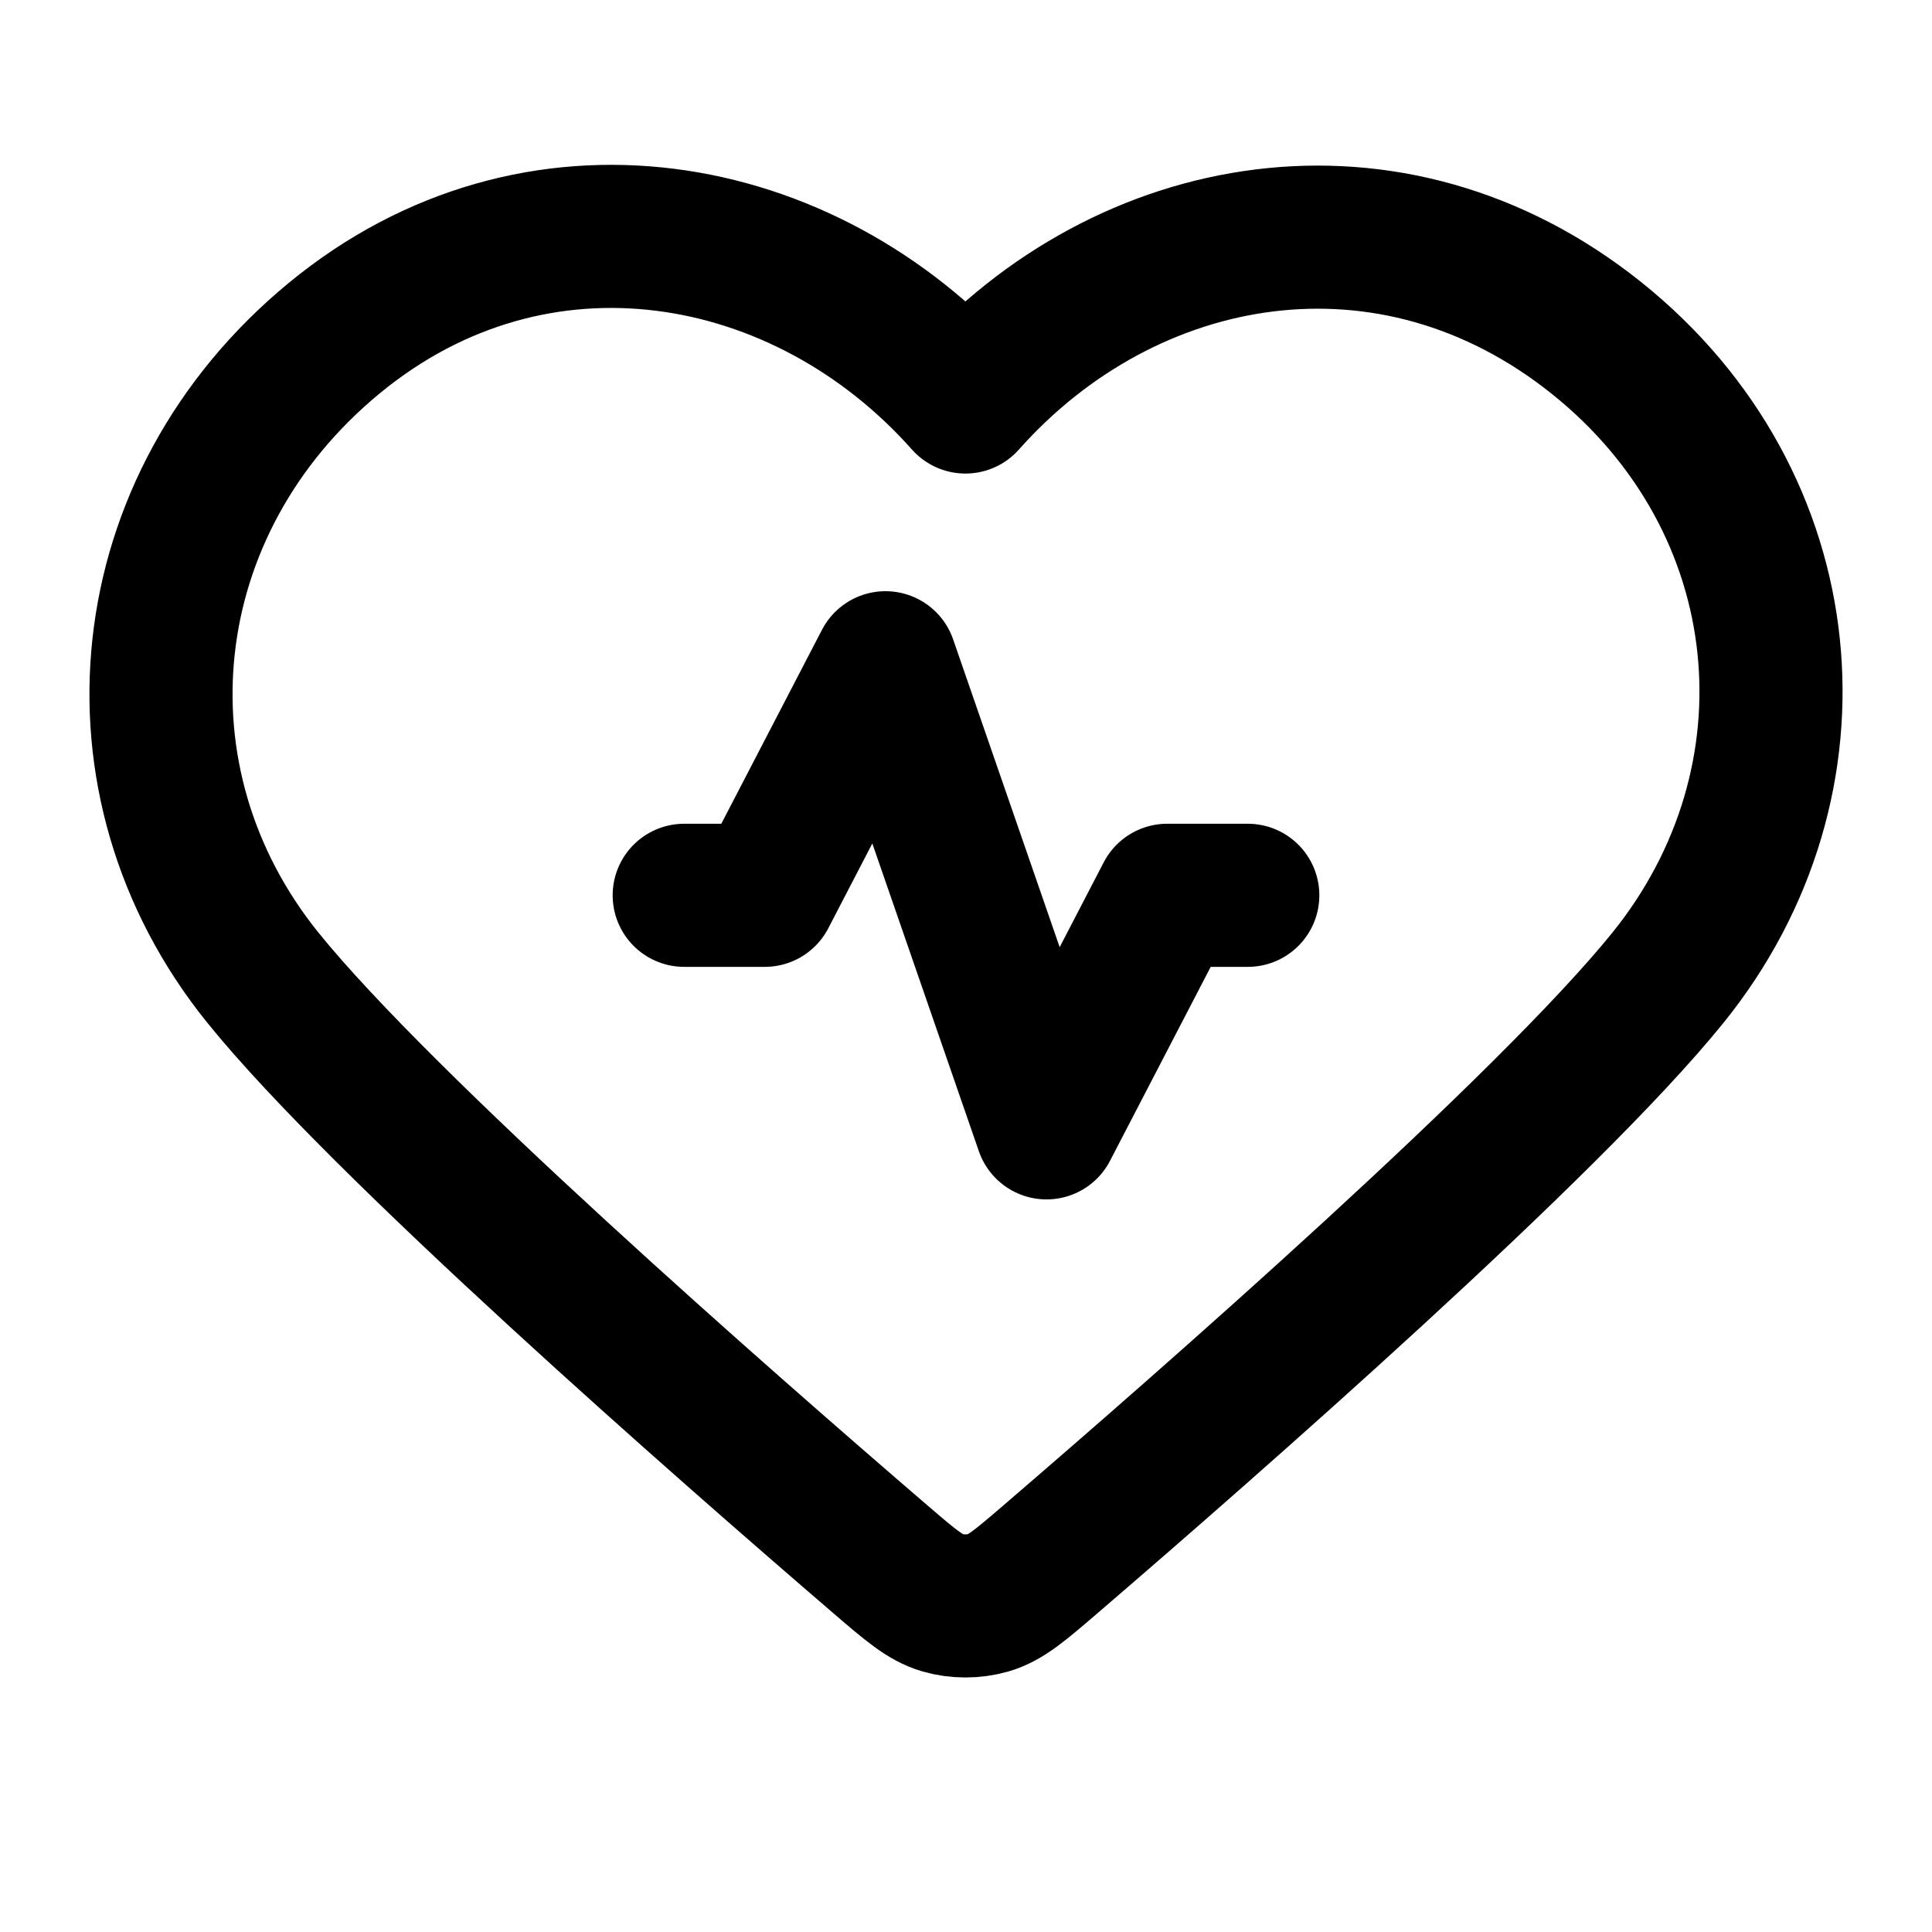
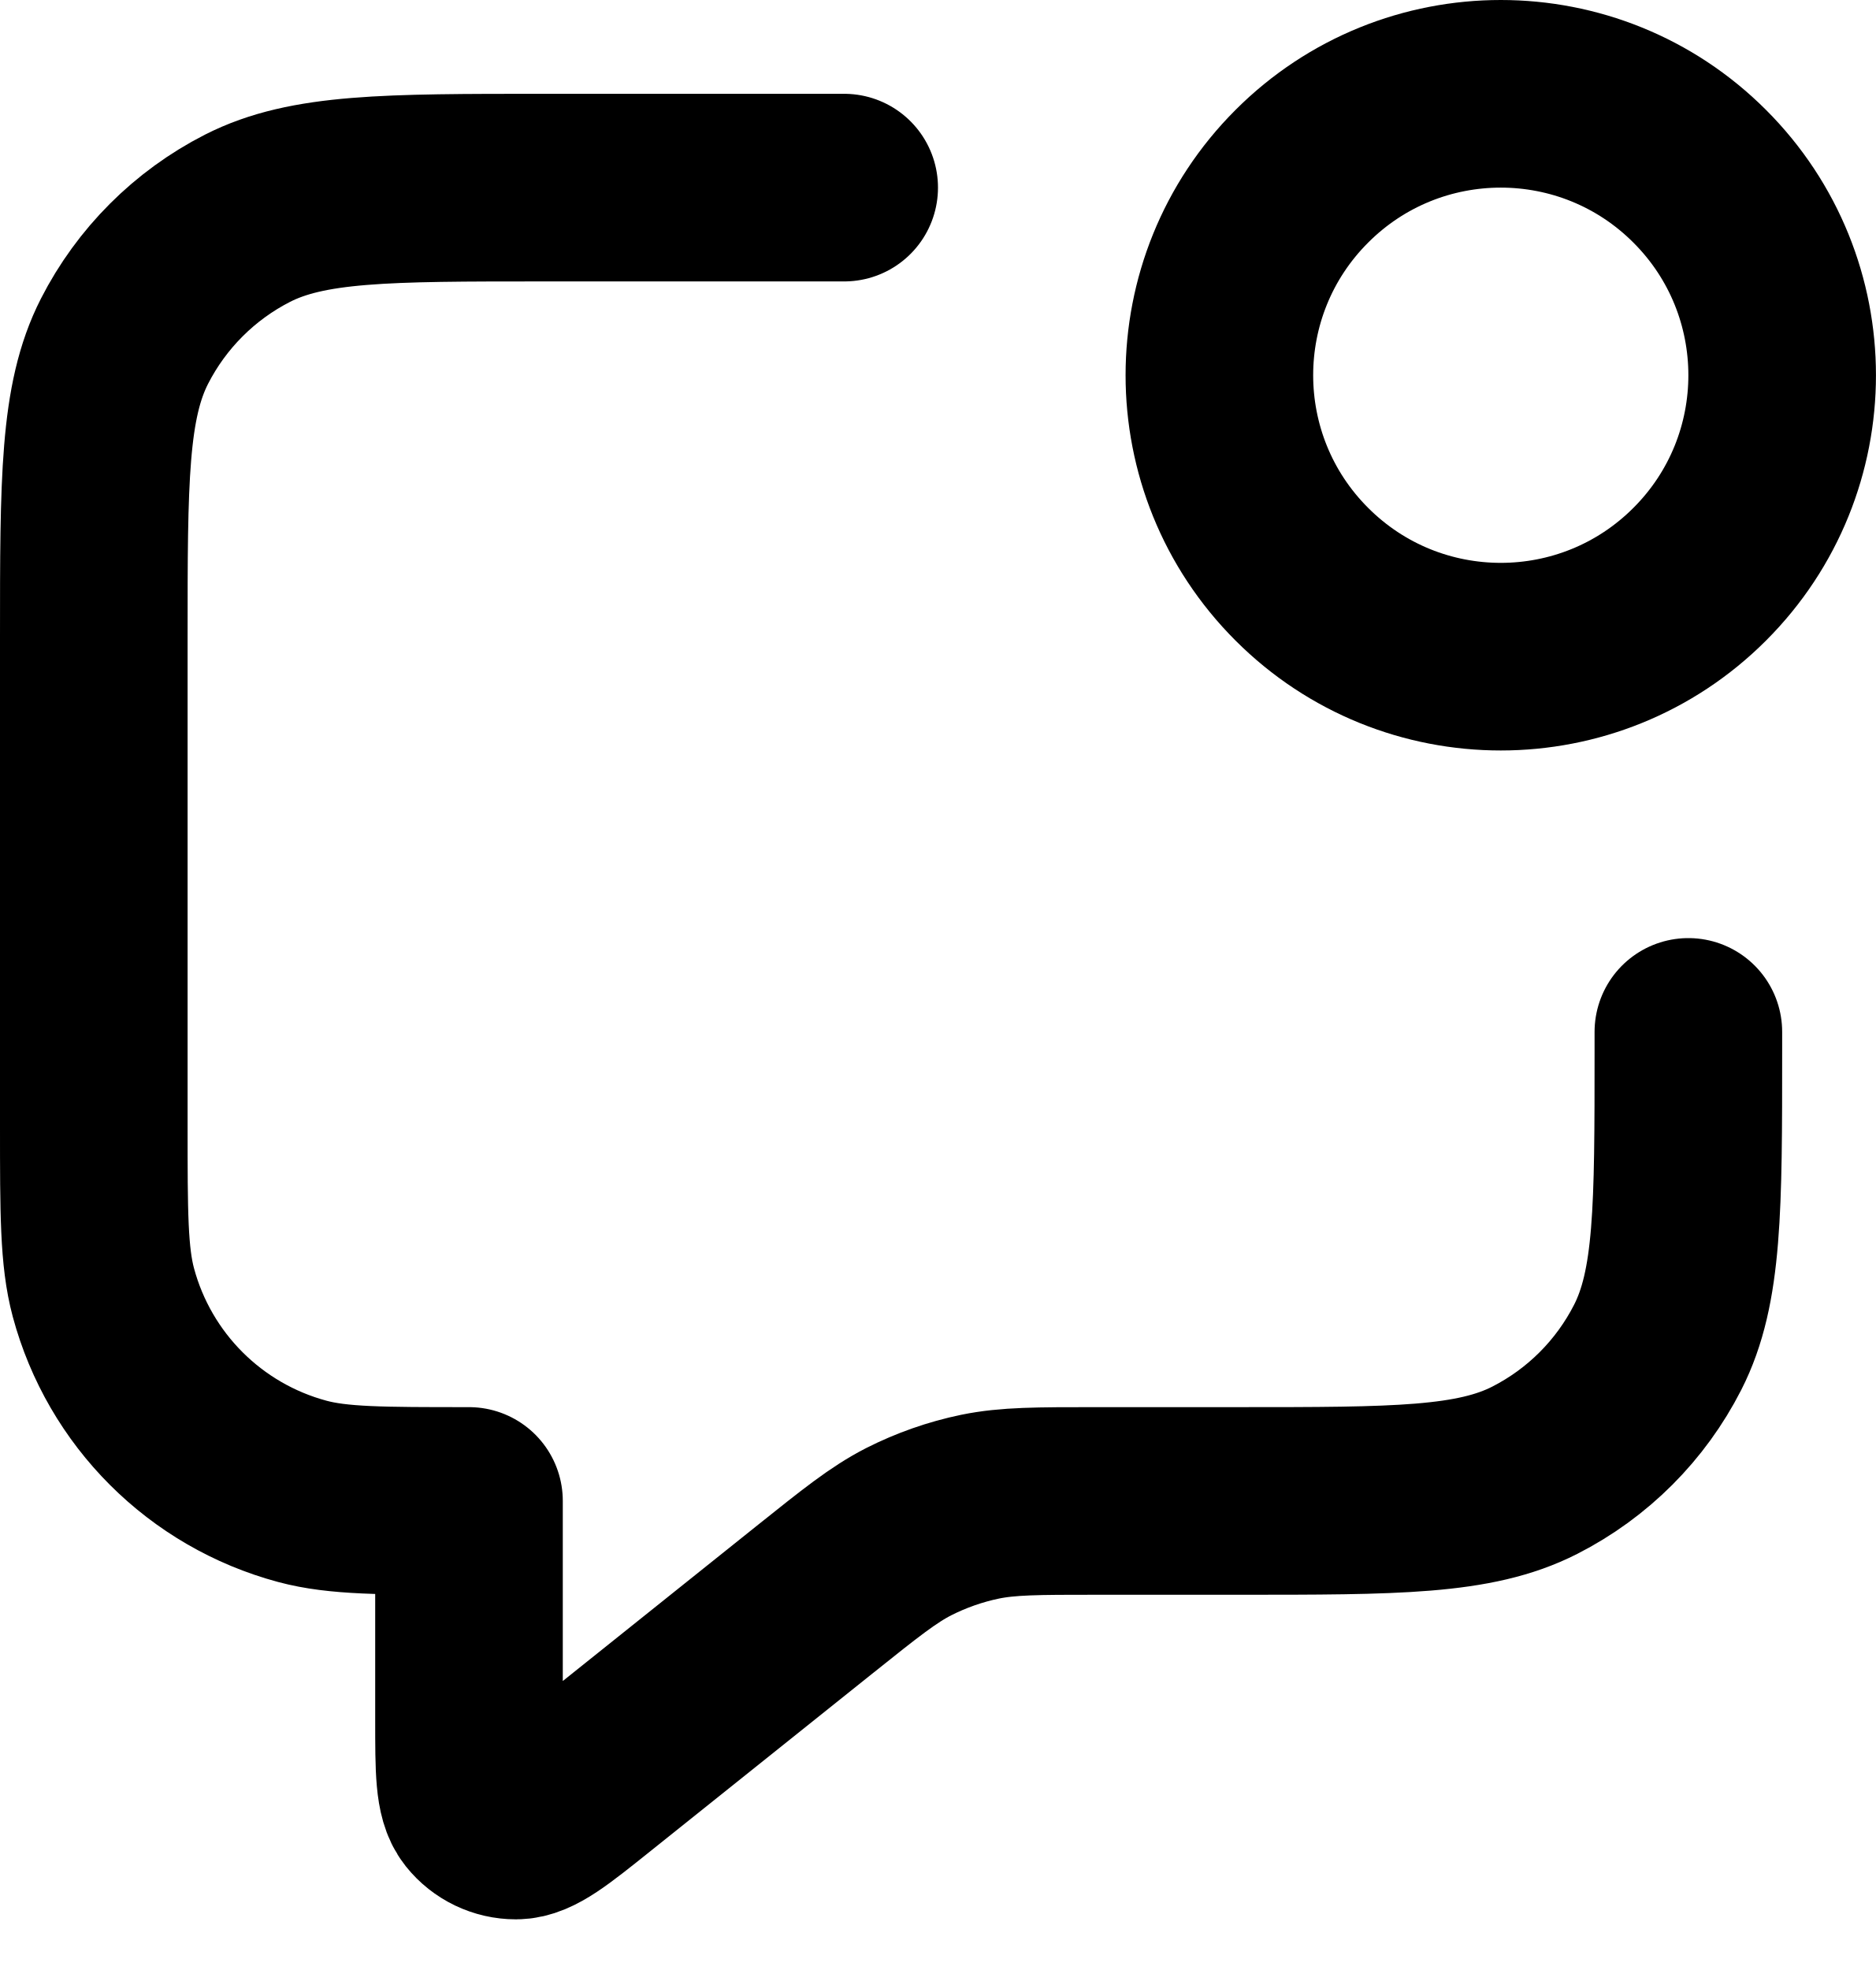
- <svg xmlns="http://www.w3.org/2000/svg" width="27" height="27" viewBox="0 0 27 27" fill="none">
-   <g id="activity-heart">
-     <path id="Icon" d="M17.438 12.512H16.312L14.625 15.762L12.375 9.262L10.688 12.512H9.562M13.492 5.618C11.243 3.085 7.492 2.404 4.674 4.723C1.856 7.042 1.459 10.918 3.672 13.661C5.344 15.732 10.093 19.891 12.316 21.802C12.725 22.153 12.93 22.328 13.169 22.398C13.377 22.458 13.608 22.458 13.816 22.398C14.055 22.328 14.259 22.153 14.668 21.802C16.892 19.891 21.641 15.732 23.312 13.661C25.526 10.918 25.177 7.017 22.311 4.723C19.444 2.429 15.742 3.085 13.492 5.618Z" stroke="black" stroke-width="2" stroke-linecap="round" stroke-linejoin="round" />
-   </g>
+ <svg xmlns="http://www.w3.org/2000/svg" width="20" height="21" viewBox="0 0 20 21" fill="none">
+   <path d="M9 2H5.8C4.12 2 3.28 2 2.638 2.327C2.074 2.615 1.615 3.074 1.327 3.638C1 4.28 1 5.12 1 6.8V12C1 12.93 1 13.395 1.102 13.777C1.38 14.812 2.188 15.62 3.224 15.898C3.605 16 4.07 16 5 16V18.335C5 18.868 5 19.135 5.109 19.272C5.204 19.391 5.348 19.46 5.501 19.46C5.676 19.459 5.884 19.293 6.3 18.96L8.685 17.052C9.173 16.662 9.416 16.467 9.687 16.328C9.928 16.206 10.184 16.116 10.449 16.061C10.748 16 11.06 16 11.684 16H13.2C14.88 16 15.72 16 16.362 15.673C16.927 15.385 17.385 14.927 17.673 14.362C18 13.72 18 12.88 18 11.2V11M18.121 1.879C19.293 3.05 19.293 4.95 18.121 6.121C16.95 7.293 15.05 7.293 13.879 6.121C12.707 4.95 12.707 3.05 13.879 1.879C15.05 0.707 16.95 0.707 18.121 1.879Z" stroke="black" stroke-width="2" stroke-linecap="round" stroke-linejoin="round" />
</svg>
